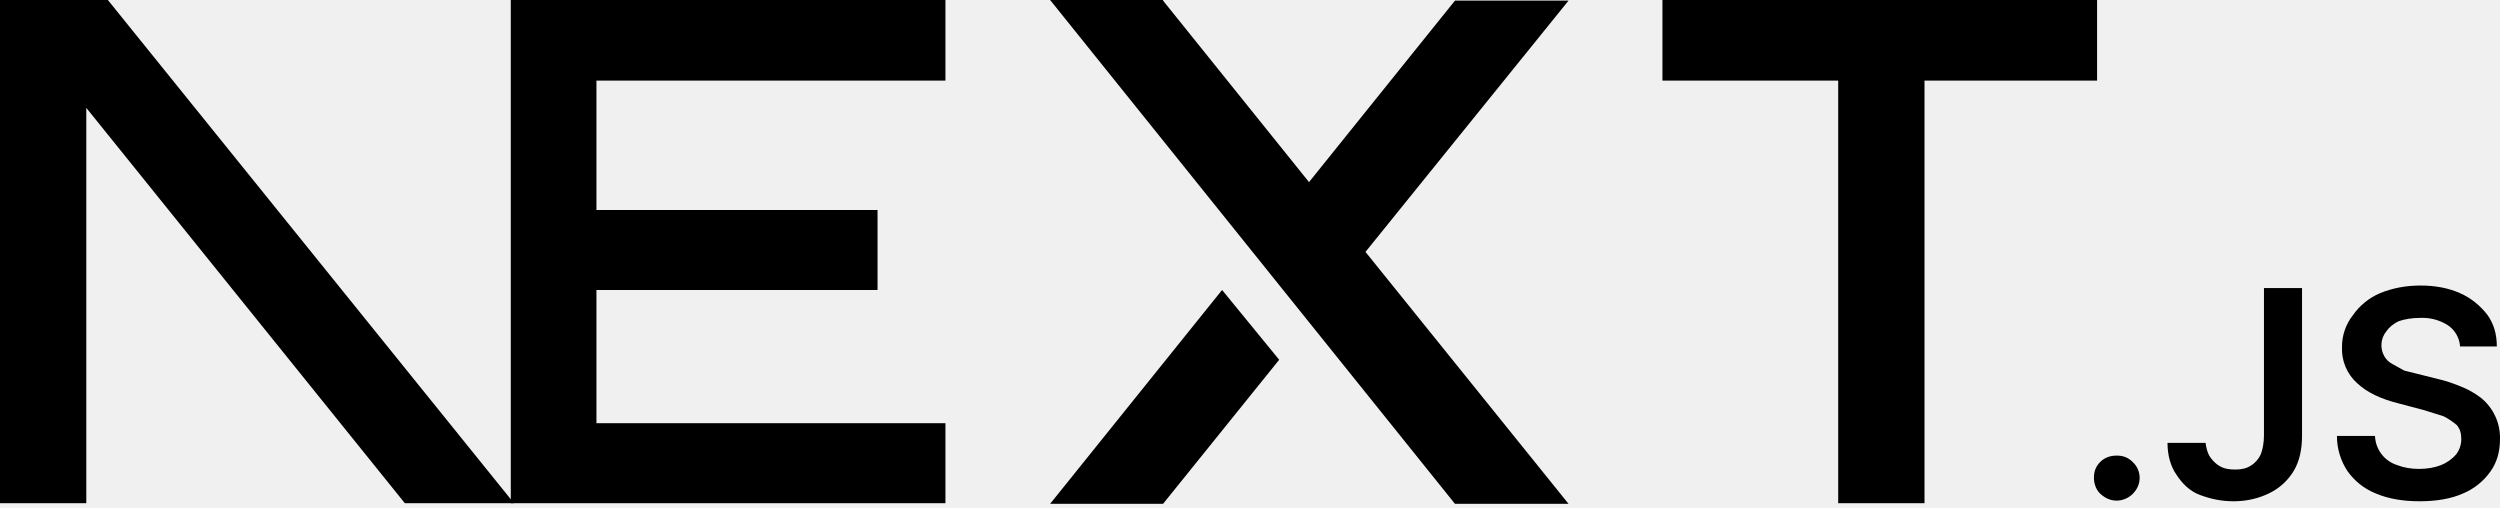
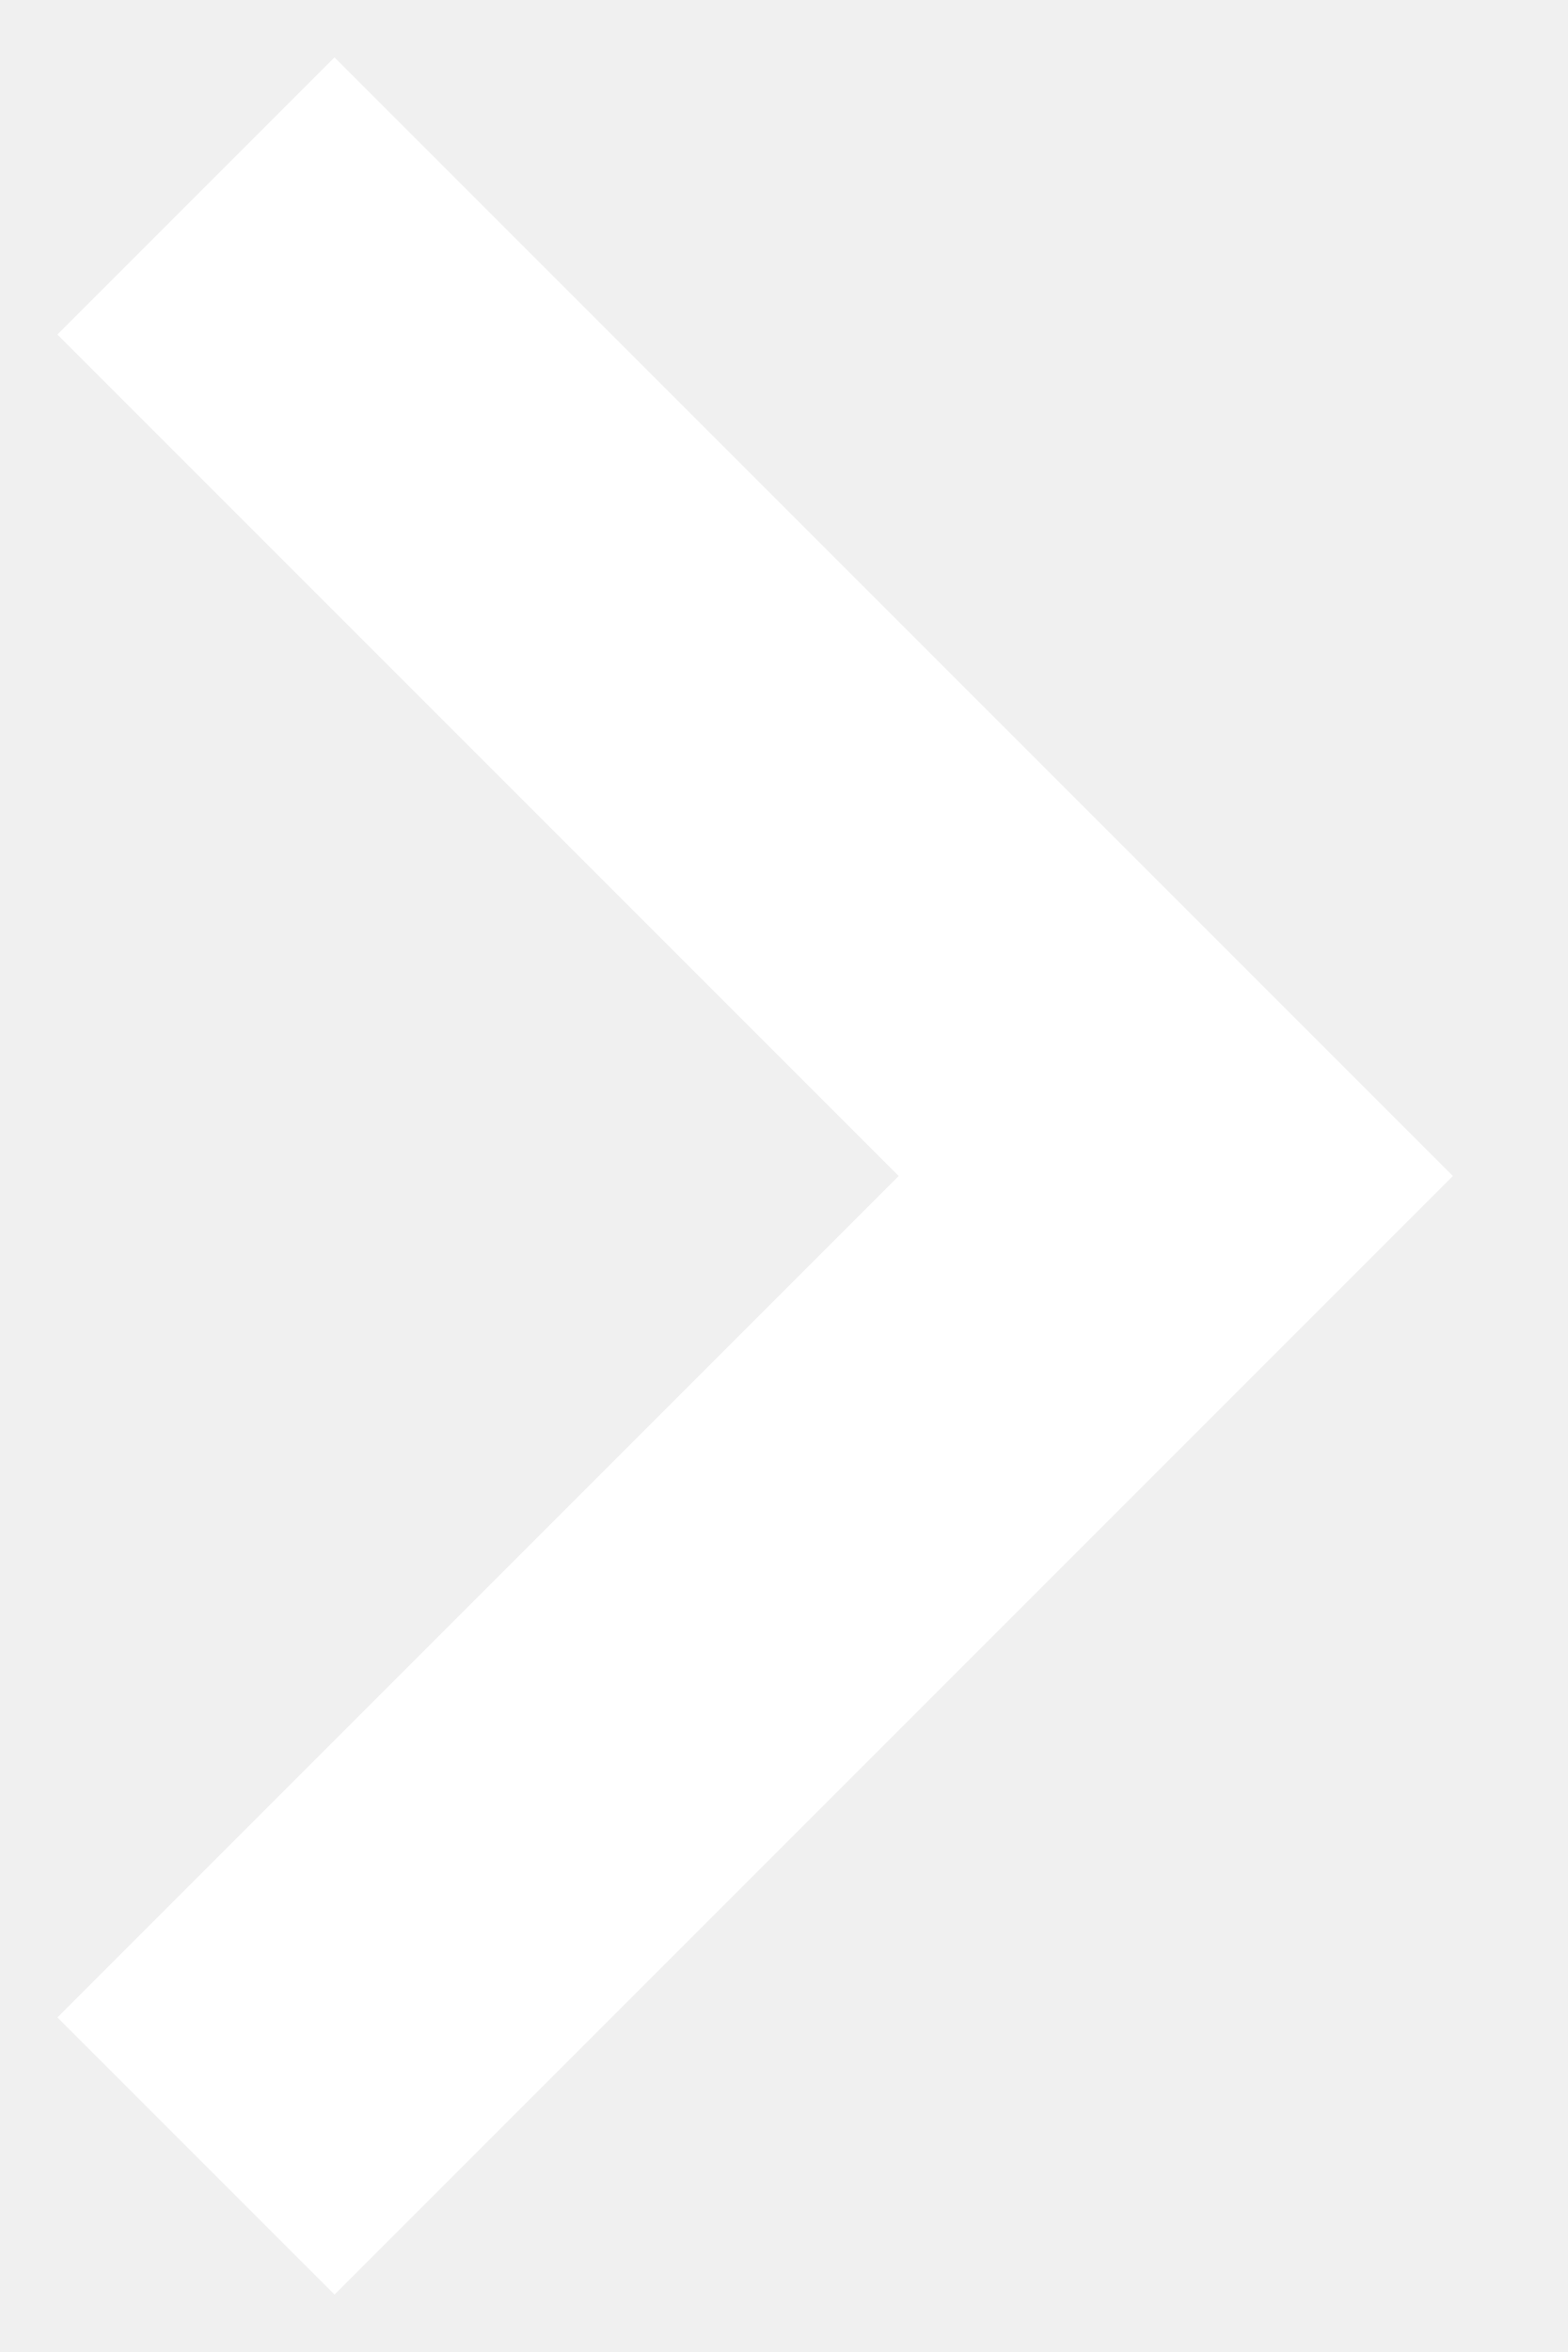
- <svg xmlns="http://www.w3.org/2000/svg" fill="none" viewBox="0 0 394 80">
-   <path fill="#000" d="M262 0h68.5v12.7h-27.2v66.6h-13.6V12.7H262V0ZM149 0v12.7H94v20.4h44.3v12.6H94v21h55v12.6H80.5V0h68.7zm34.3 0h-17.8l63.8 79.4h17.9l-32-39.7 32-39.6h-17.9l-23 28.6-23-28.6zm18.3 56.7-9-11-27.1 33.7h17.8l18.3-22.7z" />
-   <path fill="#000" d="M81 79.3 17 0H0v79.3h13.6V17l50.2 62.3H81Zm252.6-.4c-1 0-1.8-.4-2.5-1s-1.1-1.6-1.1-2.6.3-1.8 1-2.5 1.6-1 2.6-1 1.8.3 2.5 1a3.4 3.4 0 0 1 .6 4.3 3.7 3.7 0 0 1-3 1.8zm23.2-33.5h6v23.3c0 2.1-.4 4-1.3 5.5a9.1 9.1 0 0 1-3.8 3.5c-1.6.8-3.5 1.3-5.7 1.3-2 0-3.7-.4-5.3-1s-2.8-1.8-3.7-3.2c-.9-1.3-1.4-3-1.4-5h6c.1.8.3 1.6.7 2.2s1 1.2 1.6 1.5c.7.4 1.5.5 2.4.5 1 0 1.8-.2 2.4-.6a4 4 0 0 0 1.6-1.8c.3-.8.5-1.8.5-3V45.5zm30.9 9.1a4.4 4.4 0 0 0-2-3.3 7.5 7.5 0 0 0-4.3-1.1c-1.3 0-2.4.2-3.3.5-.9.4-1.6 1-2 1.6a3.5 3.5 0 0 0-.3 4c.3.5.7.9 1.3 1.2l1.8 1 2 .5 3.2.8c1.3.3 2.5.7 3.7 1.2a13 13 0 0 1 3.2 1.8 8.1 8.1 0 0 1 3 6.5c0 2-.5 3.7-1.5 5.1a10 10 0 0 1-4.4 3.5c-1.8.8-4.1 1.2-6.8 1.2-2.6 0-4.9-.4-6.8-1.2-2-.8-3.4-2-4.5-3.5a10 10 0 0 1-1.7-5.6h6a5 5 0 0 0 3.5 4.6c1 .4 2.2.6 3.4.6 1.3 0 2.5-.2 3.5-.6 1-.4 1.8-1 2.4-1.7a4 4 0 0 0 .8-2.4c0-.9-.2-1.6-.7-2.2a11 11 0 0 0-2.1-1.4l-3.2-1-3.8-1c-2.8-.7-5-1.7-6.6-3.2a7.2 7.2 0 0 1-2.4-5.7 8 8 0 0 1 1.7-5 10 10 0 0 1 4.3-3.5c2-.8 4-1.2 6.4-1.2 2.3 0 4.4.4 6.2 1.2 1.8.8 3.2 2 4.3 3.4 1 1.4 1.5 3 1.5 5h-5.8z" />
+ <svg xmlns="http://www.w3.org/2000/svg" width="8" height="12" viewBox="0 0 8 12" fill="none">
+   <path d="M1.707 11.707L7.414 6L1.707 0.293L0.293 1.707L4.586 6L0.293 10.293L1.707 11.707Z" fill="white" />
</svg>
